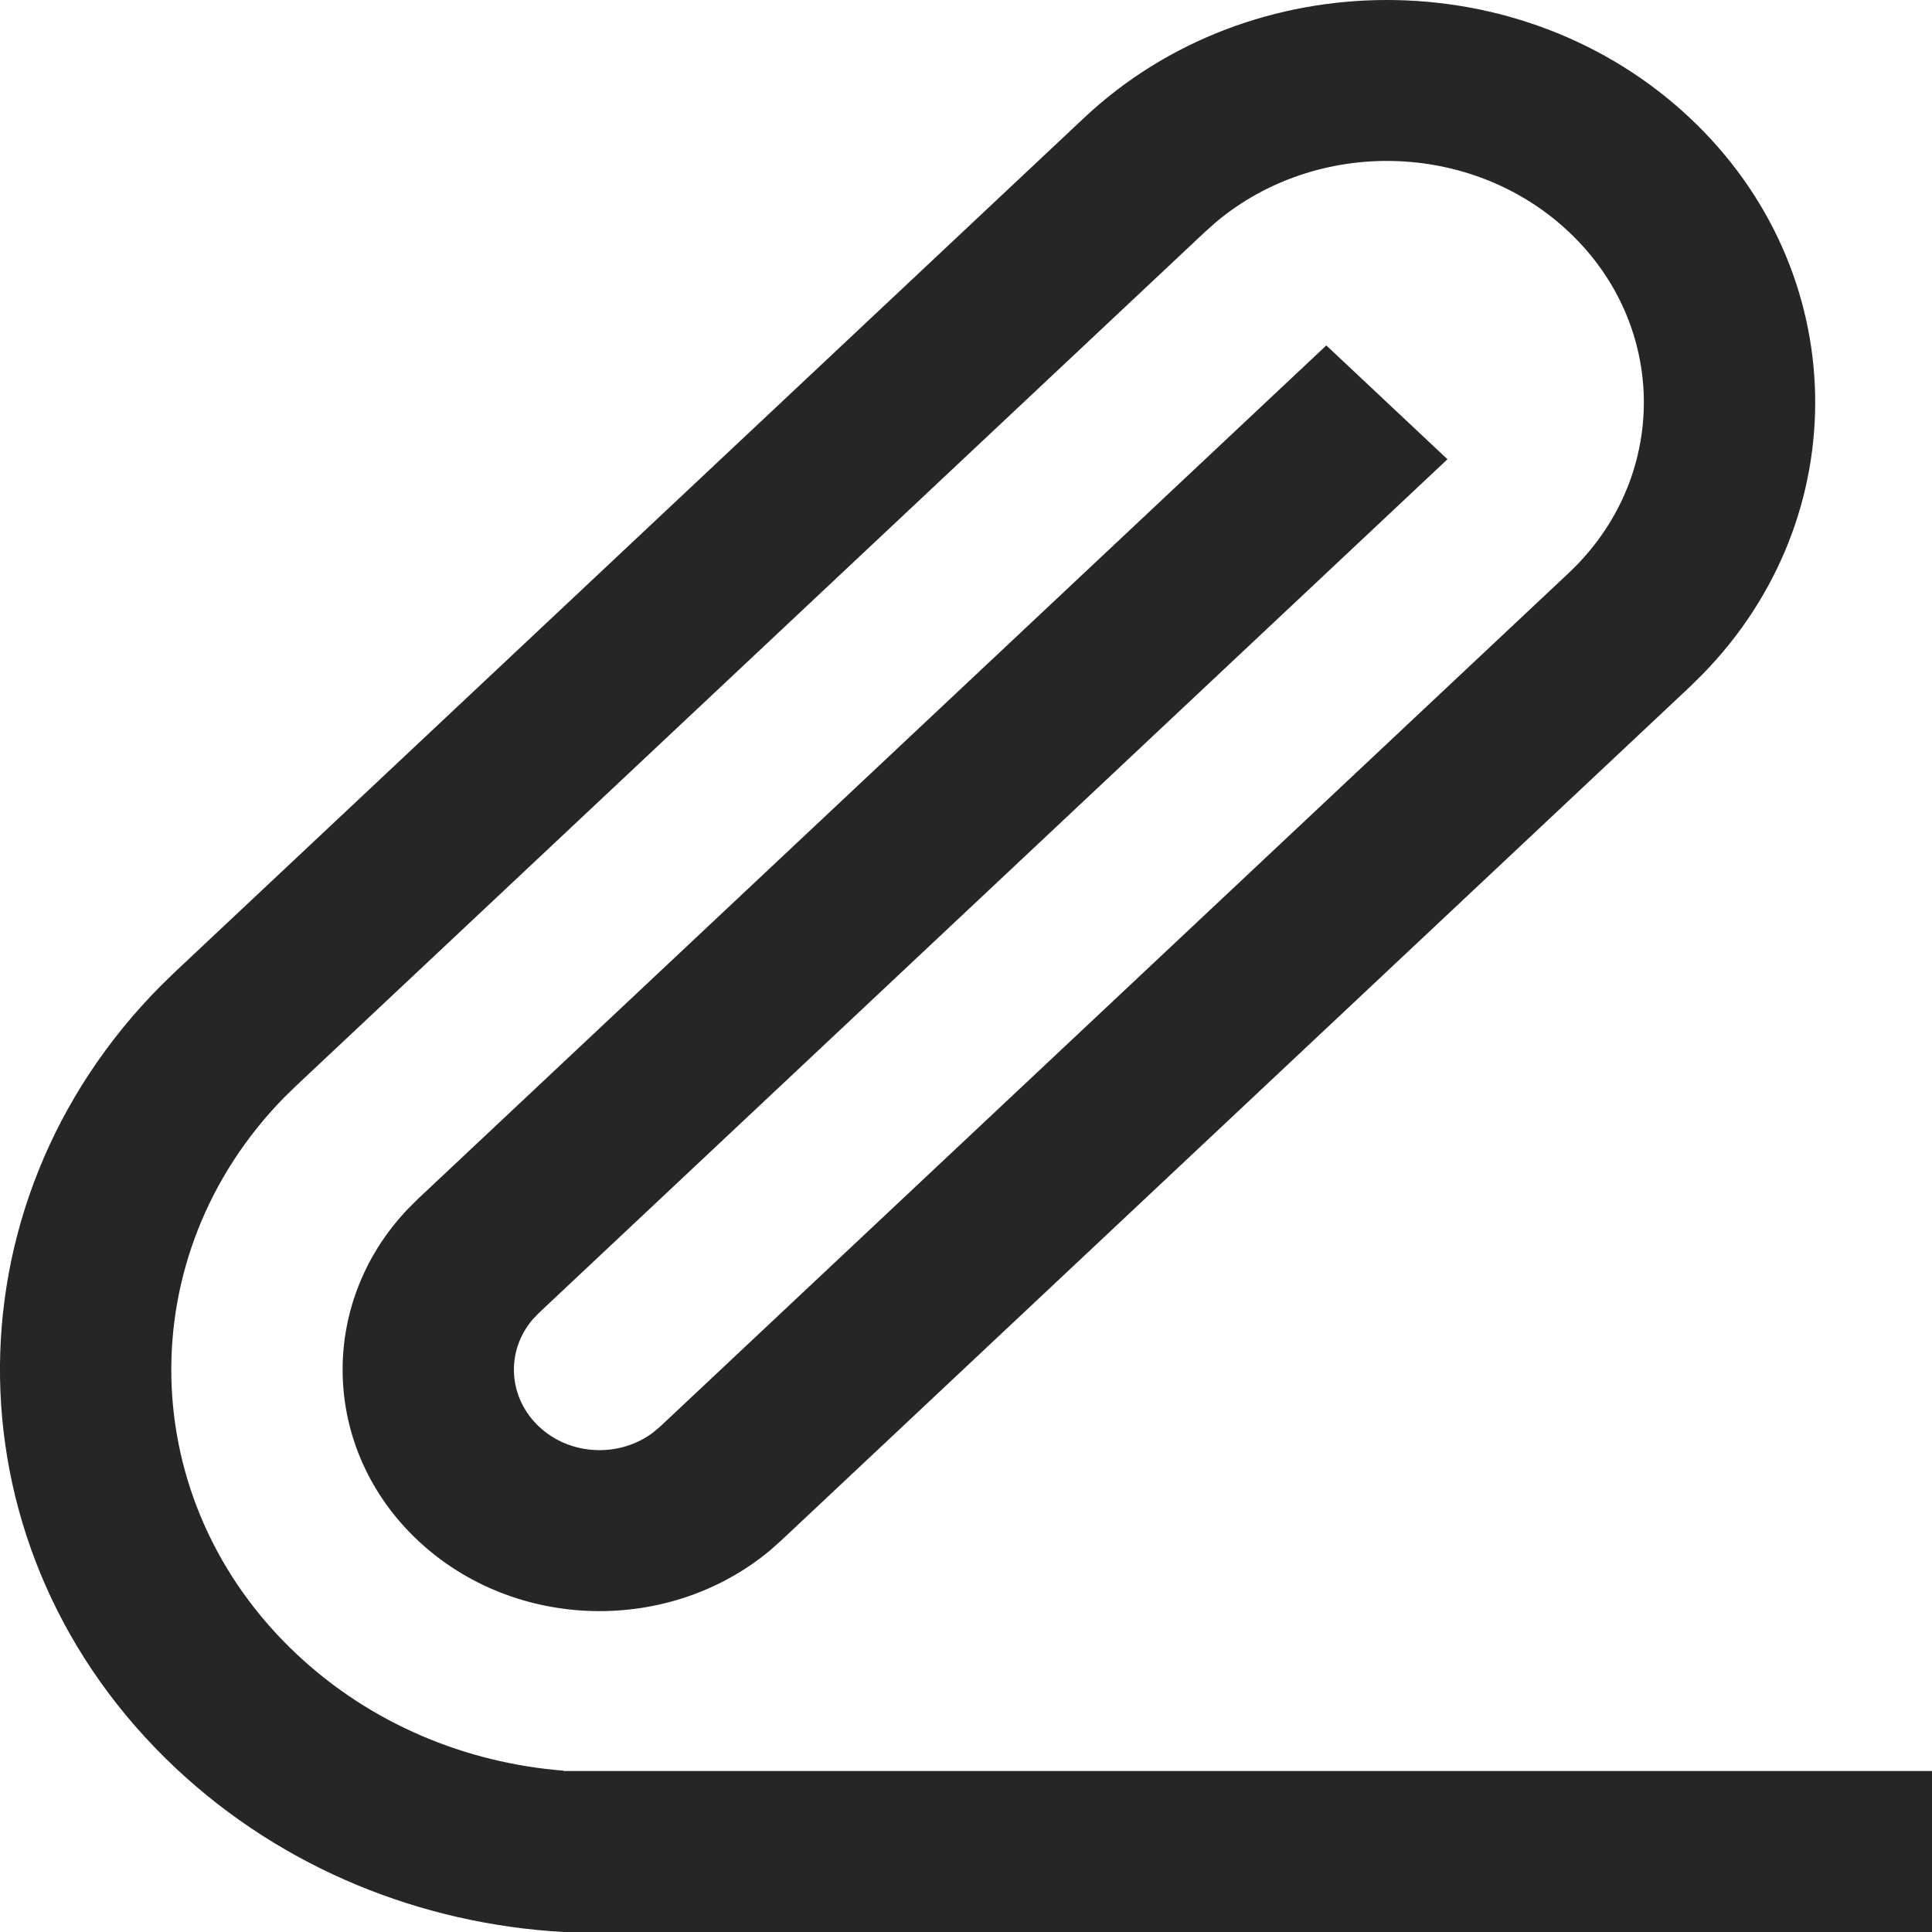
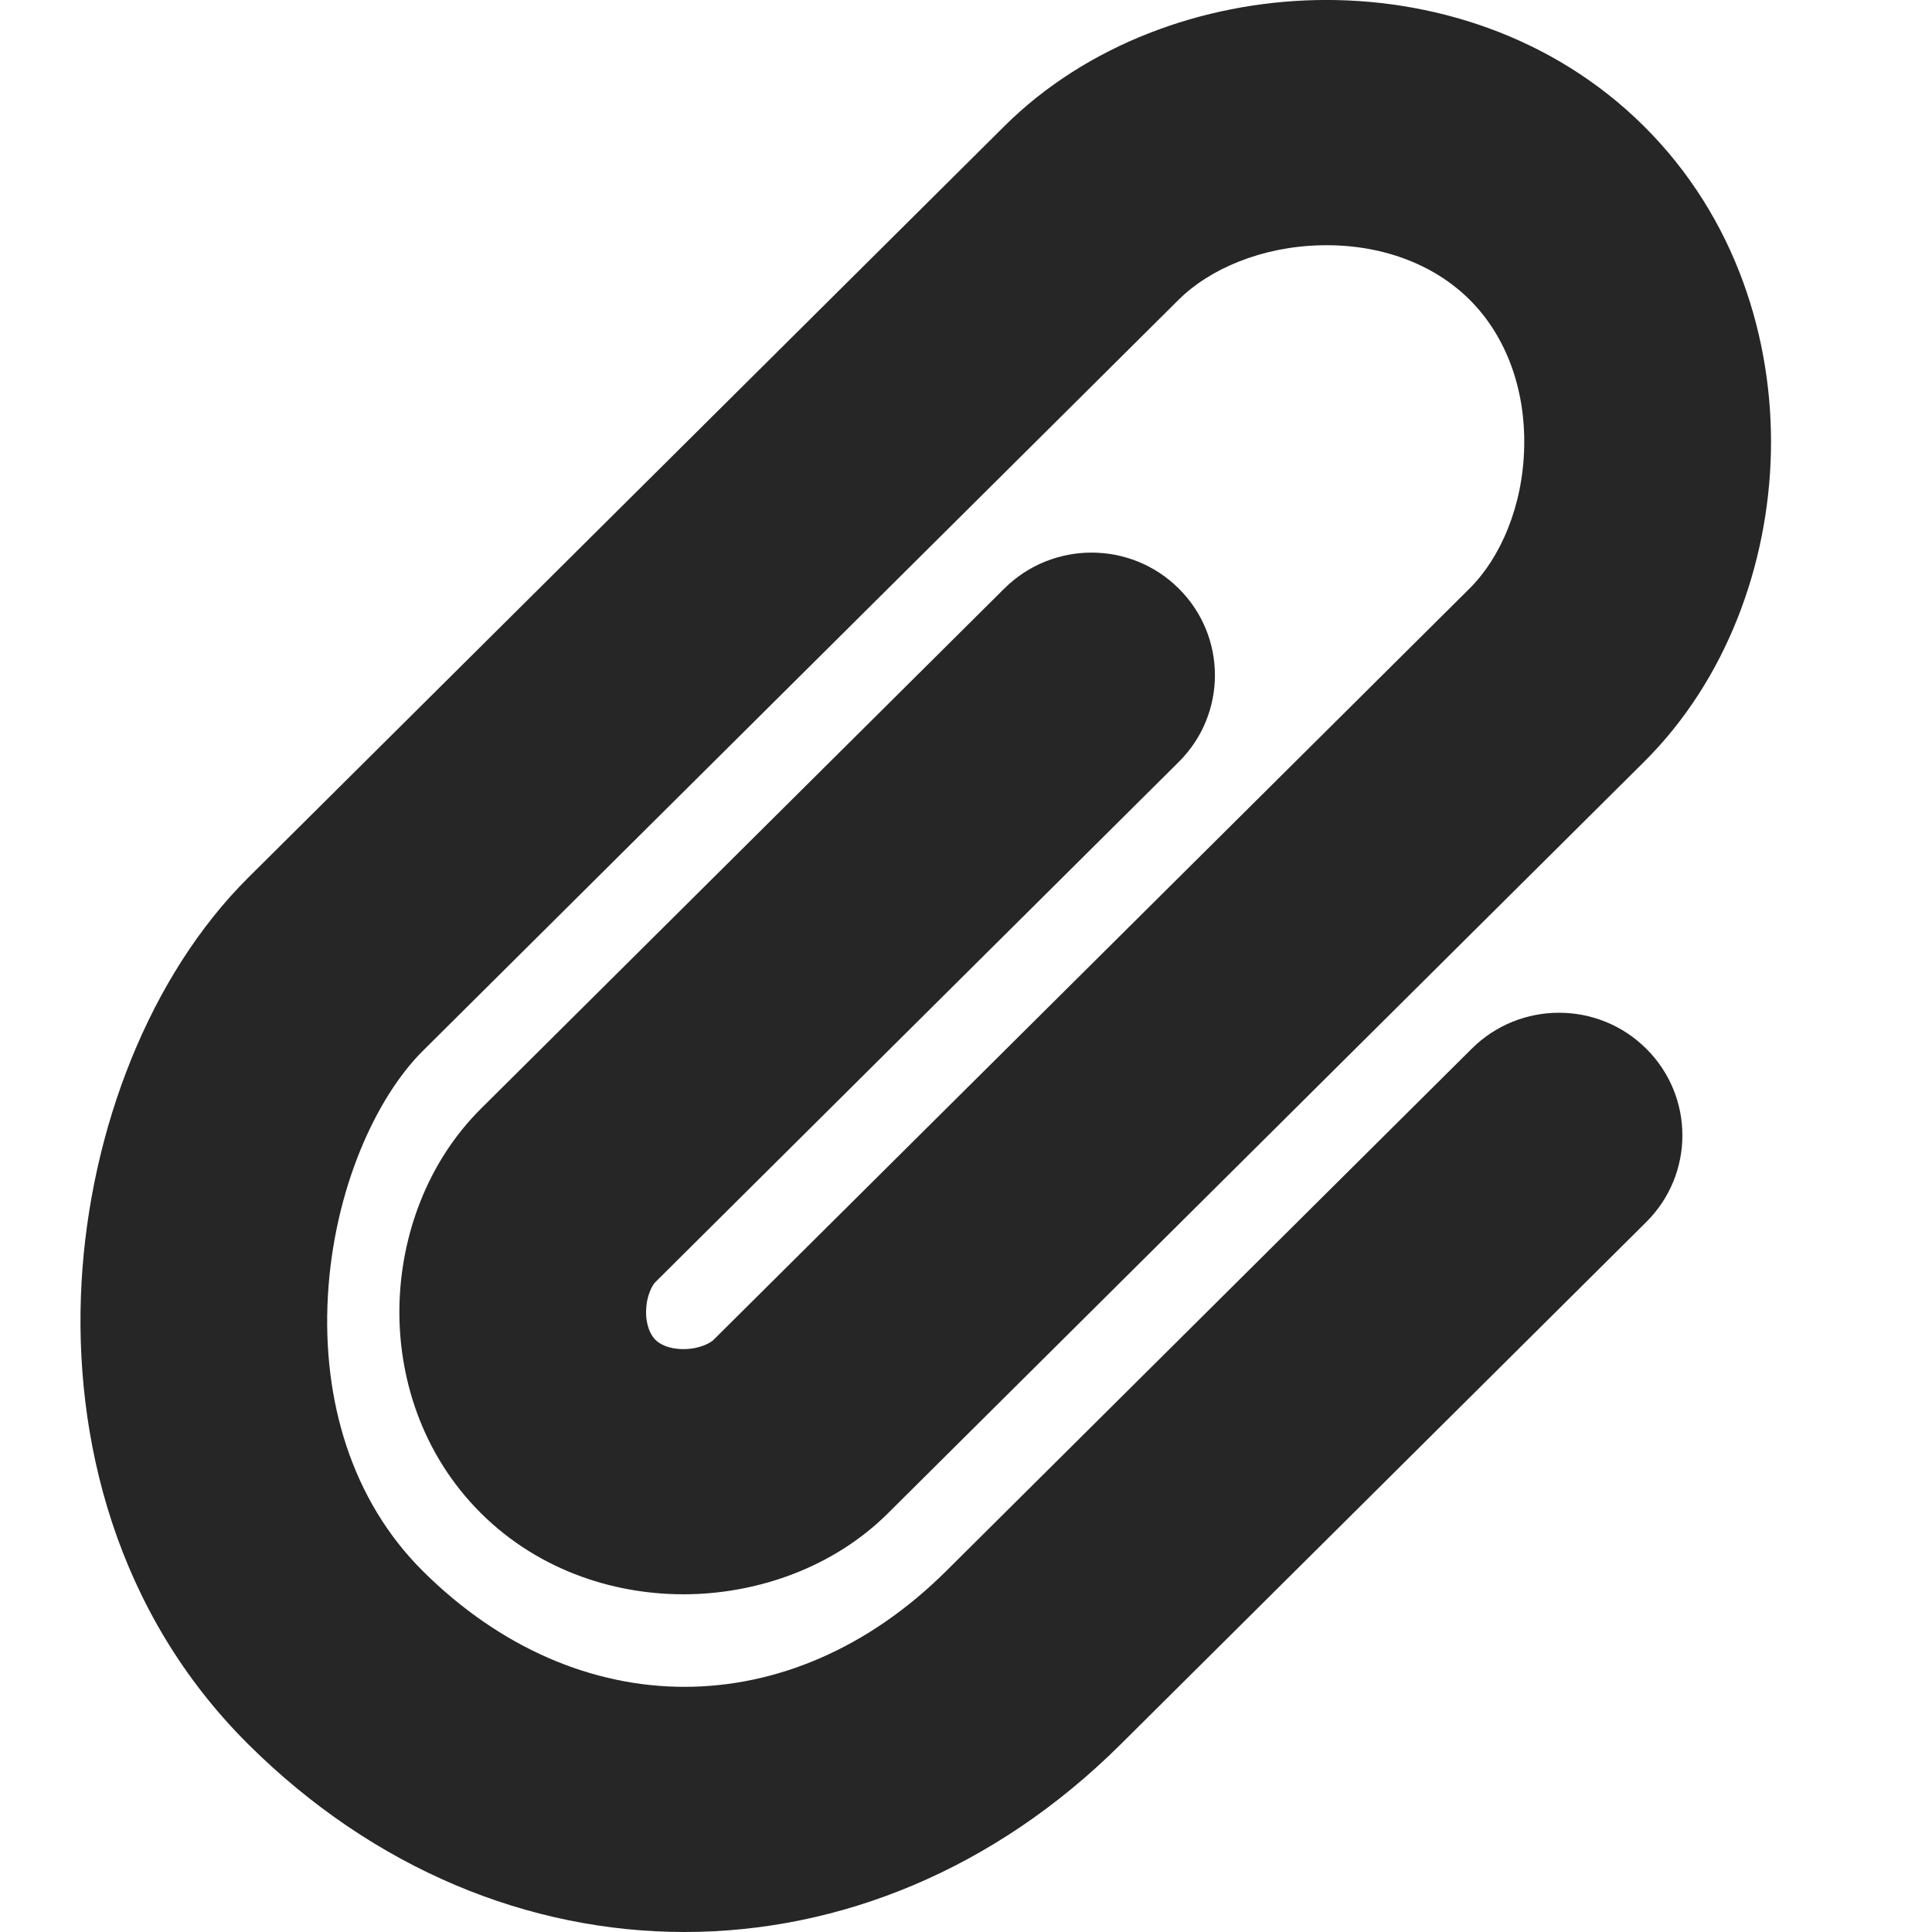
<svg xmlns="http://www.w3.org/2000/svg" width="24" height="24" viewBox="0 0 24 24" fill="none">
-   <path fill-rule="evenodd" clip-rule="evenodd" d="M19.486 7.119C20.732 5.948 20.732 4.049 19.486 2.878C18.284 1.748 16.362 1.708 15.108 2.757L14.972 2.878L3.686 13.481L3.526 13.637C1.61 15.598 1.663 18.649 3.686 20.549C4.611 21.418 5.791 21.9 7 21.996V22H24V24L7 24C5.246 23.901 3.522 23.222 2.181 21.963C-0.667 19.287 -0.726 14.983 2.003 12.24L2.181 12.067L13.467 1.464C15.544 -0.488 18.913 -0.488 20.991 1.464C23.014 3.365 23.067 6.415 21.15 8.376L20.991 8.533L9.705 19.136L9.569 19.257C8.315 20.305 6.393 20.265 5.191 19.136C3.989 18.006 3.946 16.2 5.062 15.023L5.191 14.894L16.476 4.291L17.981 5.705L6.696 16.308L6.613 16.395C6.282 16.788 6.31 17.359 6.696 17.722C7.081 18.084 7.69 18.11 8.108 17.799L8.2 17.722L19.486 7.119Z" fill="#262626" />
+   <path fill-rule="evenodd" clip-rule="evenodd" d="M16.347 0.001C17.761 -0.029 19.281 0.434 20.422 1.568L19.339 2.645L20.422 1.568C21.563 2.702 22.029 4.212 21.999 5.618C21.968 7.011 21.449 8.445 20.422 9.465L11.031 18.798C10.358 19.467 9.438 19.785 8.571 19.804C7.691 19.823 6.717 19.535 5.975 18.798C5.233 18.06 4.943 17.092 4.962 16.218C4.981 15.356 5.301 14.442 5.975 13.772L12.476 7.311C13.075 6.716 14.045 6.716 14.643 7.311C15.242 7.906 15.242 8.87 14.643 9.465L8.142 15.926C8.109 15.958 8.031 16.083 8.026 16.284C8.022 16.471 8.086 16.588 8.142 16.644C8.198 16.7 8.316 16.763 8.505 16.759C8.706 16.755 8.832 16.676 8.864 16.644L18.255 7.311C18.641 6.928 18.919 6.284 18.934 5.552C18.95 4.833 18.71 4.174 18.255 3.722C17.8 3.27 17.137 3.031 16.413 3.047C15.677 3.062 15.029 3.339 14.643 3.722L5.252 13.055C4.671 13.633 4.148 14.775 4.073 16.1C4.001 17.394 4.368 18.636 5.252 19.516C7.182 21.434 9.824 21.434 11.754 19.516L18.283 13.027C18.881 12.432 19.852 12.432 20.45 13.027C21.049 13.622 21.049 14.586 20.45 15.181L13.921 21.669C10.794 24.777 6.212 24.777 3.085 21.669C1.442 20.036 0.905 17.868 1.013 15.931C1.12 14.027 1.861 12.117 3.085 10.901L12.476 1.568C13.502 0.548 14.946 0.031 16.347 0.001Z" fill="#262626" />
</svg>
